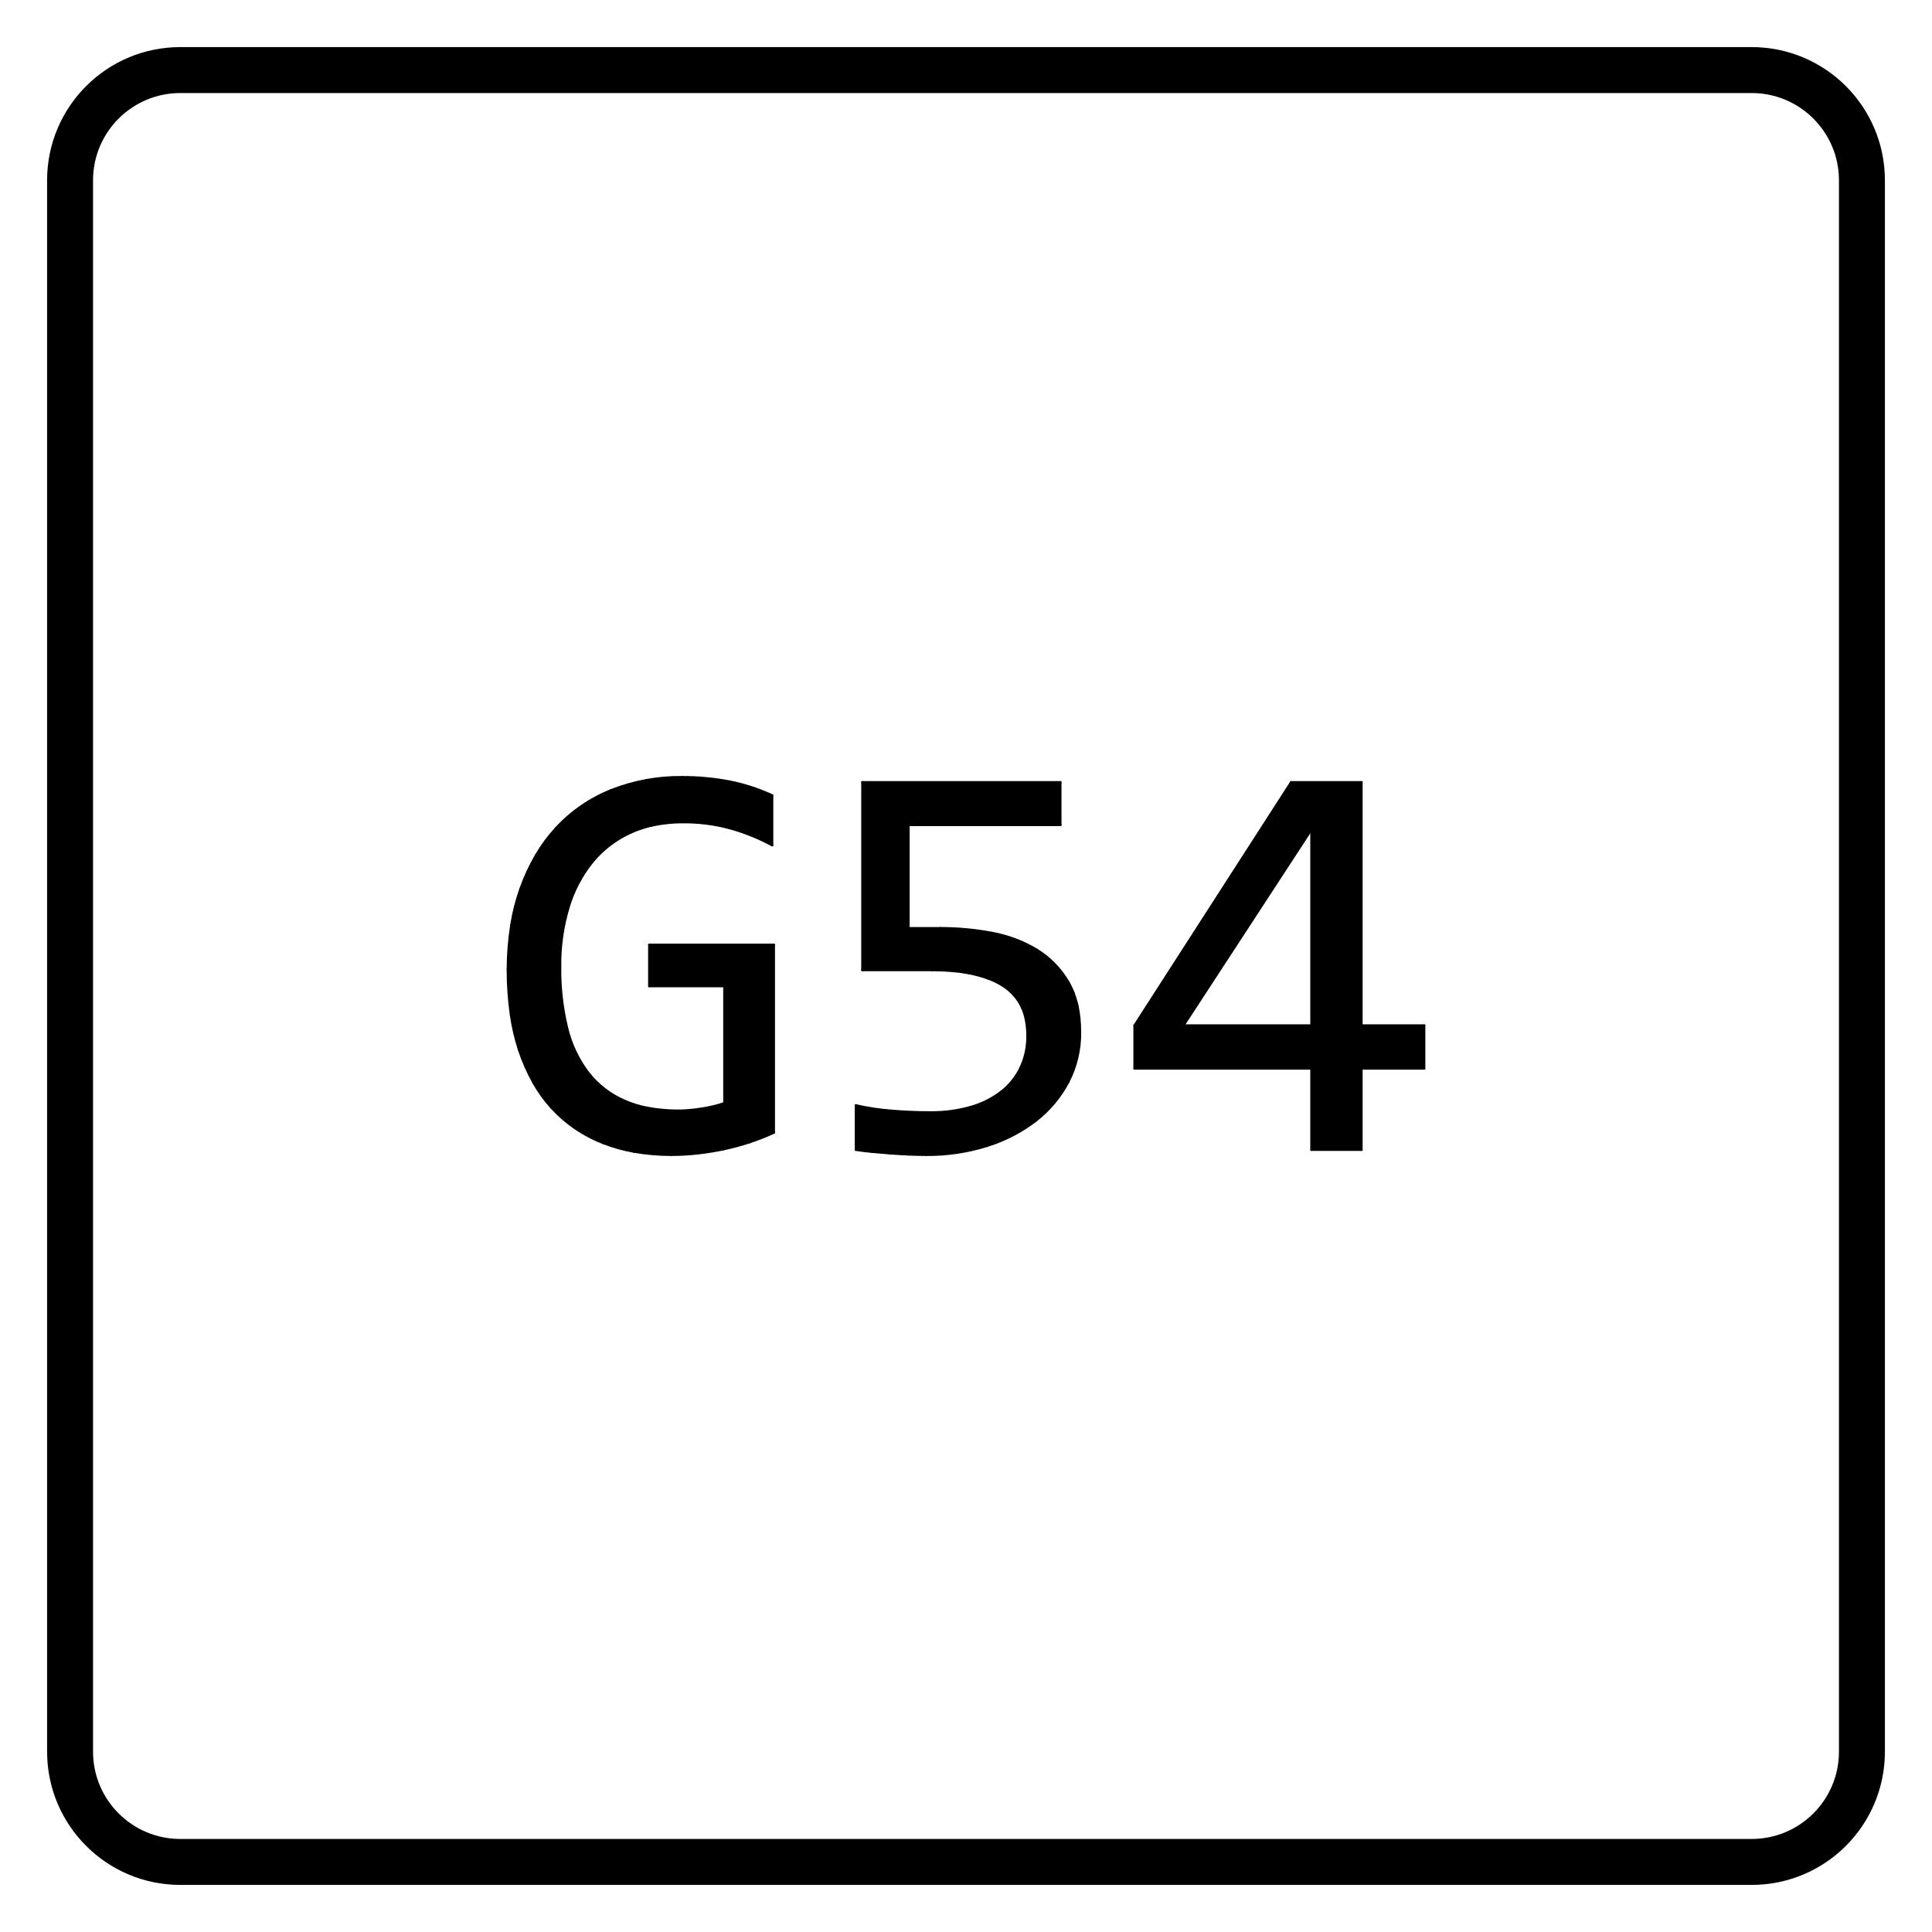
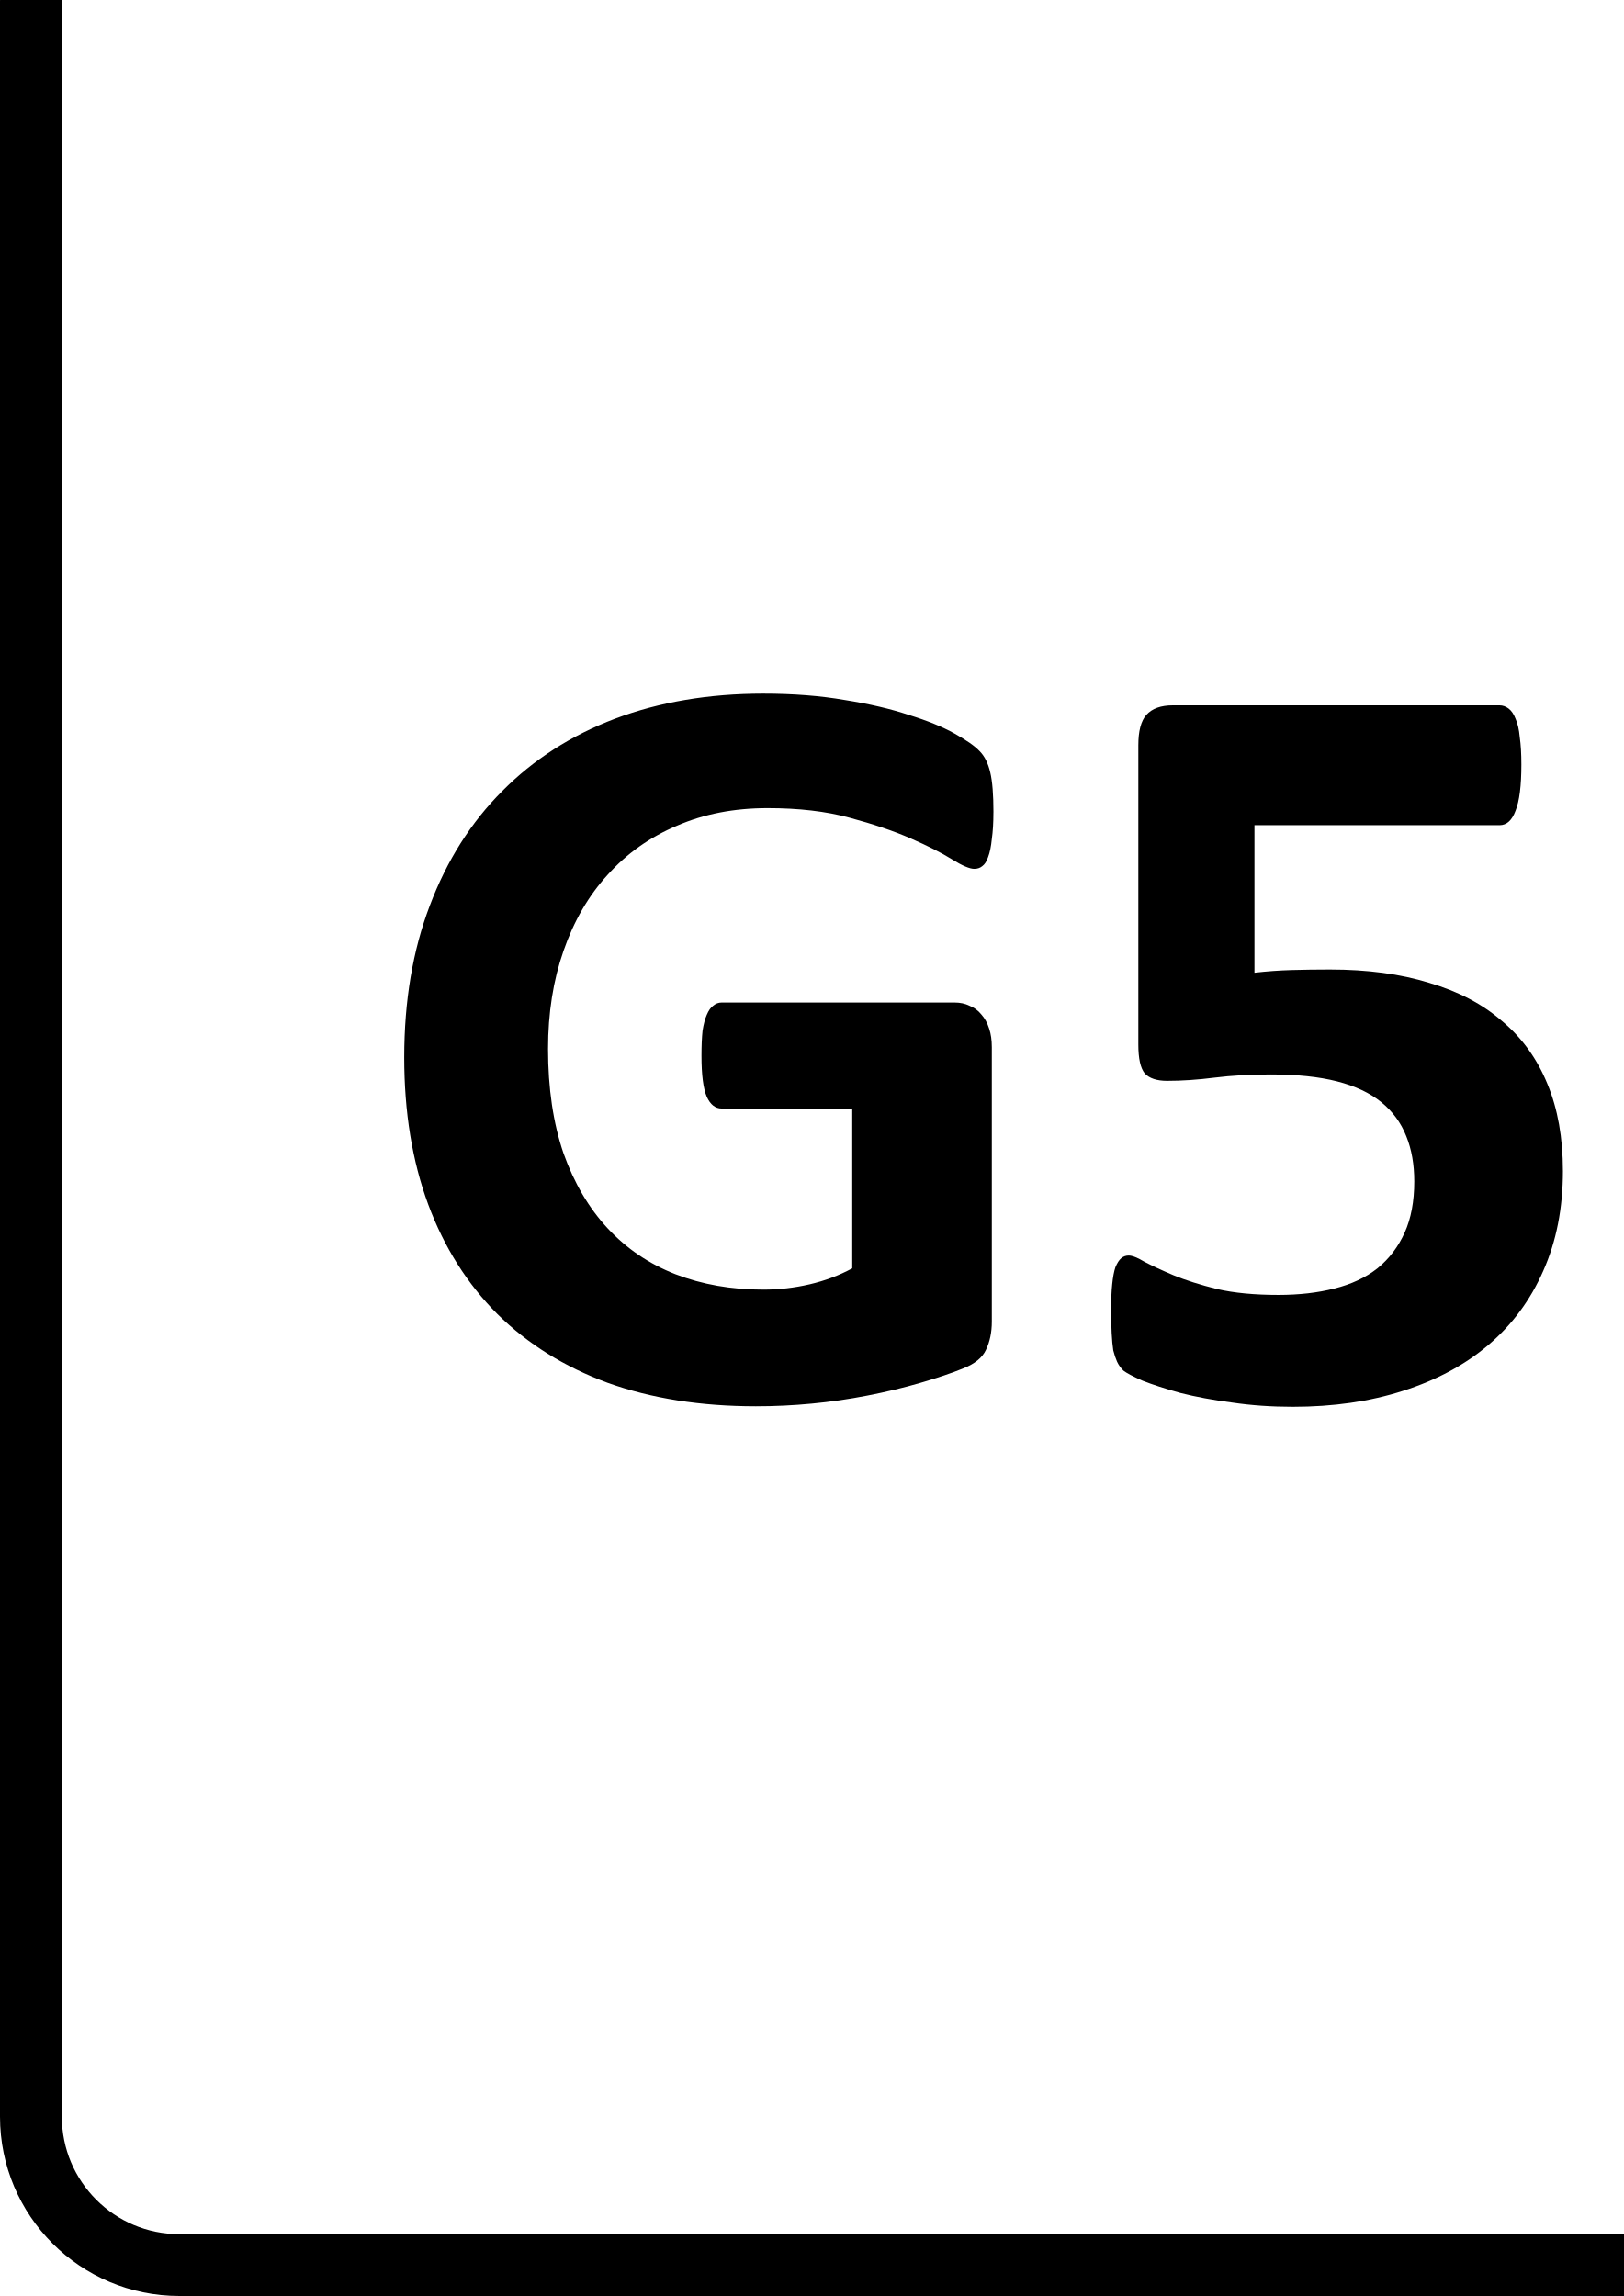
- <svg xmlns="http://www.w3.org/2000/svg" width="210.25mm" height="210.25mm" viewBox="-105.125 -105.125 210.25 210.25" version="1.1" style="stroke-linecap:round;stroke-linejoin:round;fill:none">
-   <g transform="scale(1,-1)">
-     <path d="M100,-85.5 L100,85.5 A14.5,14.5 0 0 1 85.5,100 L-85.5,100 A14.5,14.5 0 0 1 -100,85.5 L-100,-85.5 A14.5,14.5 0 0 1 -85.5,-100 L85.5,-100 A14.5,14.5 0 0 1 100,-85.5M-85.5,95 A9.5,9.5 0 0 1 -95,85.5 L-95,-85.5 A9.5,9.5 0 0 1 -85.5,-95 L85.5,-95 A9.5,9.5 0 0 1 95,-85.5 L95,85.5 A9.5,9.5 0 0 1 85.5,95 Z" style="fill:#000000;fill-rule:evenodd;" />
-     <path d="M12.41,-7.207 A11.473,11.473 0 0,0 11.125,-12.624" style="stroke:#000000;stroke-width:0.25;" />
-     <path d="M11.125,-12.624 A12.933,12.933 0 0,0 7.59,-16.832" style="stroke:#000000;stroke-width:0.25;" />
-     <path d="M7.59,-16.832 A16.871,16.871 0 0,0 2.28,-19.572" style="stroke:#000000;stroke-width:0.25;" />
-     <path d="M2.28,-19.572 A21.576,21.576 0 0,0 -4.33,-20.551" style="stroke:#000000;stroke-width:0.25;" />
-     <path d="M-4.33,-20.551 A42.927,42.927 0 0,0 -6.243,-20.505" style="stroke:#000000;stroke-width:0.25;" />
-     <path d="M-6.243,-20.505 A66.055,66.055 0 0,0 -8.278,-20.383" style="stroke:#000000;stroke-width:0.25;" />
-     <path d="M-8.278,-20.383 A102.483,102.483 0 0,0 -10.252,-20.214" style="stroke:#000000;stroke-width:0.25;" />
-     <path d="M-10.252,-20.214 A27.605,27.605 0 0,0 -11.982,-20" style="stroke:#000000;stroke-width:0.25;" />
-     <line x1="-11.982" y1="-20" x2="-11.982" y2="-15.165" style="stroke:#000000;stroke-width:0.25;" />
-     <path d="M-11.982,-15.165 A25.71,25.71 0 0,1 -8.202,-15.746" style="stroke:#000000;stroke-width:0.25;" />
-     <path d="M-8.202,-15.746 A49.972,49.972 0 0,1 -3.902,-15.93" style="stroke:#000000;stroke-width:0.25;" />
-     <path d="M-3.902,-15.93 A15.472,15.472 0 0,1 0.505,-15.348" style="stroke:#000000;stroke-width:0.25;" />
-     <path d="M0.505,-15.348 A9.846,9.846 0 0,1 3.841,-13.68" style="stroke:#000000;stroke-width:0.25;" />
-     <path d="M3.841,-13.68 A7.318,7.318 0 0,1 5.953,-11.048" style="stroke:#000000;stroke-width:0.25;" />
-     <path d="M5.953,-11.048 A7.993,7.993 0 0,1 6.687,-7.575" style="stroke:#000000;stroke-width:0.25;" />
-     <path d="M6.687,-7.575 A9.043,9.043 0 0,1 6.518,-5.836" style="stroke:#000000;stroke-width:0.25;" />
-     <path d="M6.518,-5.836 A5.985,5.985 0 0,1 6.082,-4.484" style="stroke:#000000;stroke-width:0.25;" />
-     <path d="M6.082,-4.484 A5.298,5.298 0 0,1 5.236,-3.188" style="stroke:#000000;stroke-width:0.25;" />
-     <path d="M5.236,-3.188 A5.756,5.756 0 0,1 4.009,-2.142" style="stroke:#000000;stroke-width:0.25;" />
-     <path d="M4.009,-2.142 A8.206,8.206 0 0,1 2.443,-1.369" style="stroke:#000000;stroke-width:0.25;" />
-     <path d="M2.443,-1.369 A13.486,13.486 0 0,1 0.285,-0.774" style="stroke:#000000;stroke-width:0.25;" />
-     <path d="M0.285,-0.774 A17.356,17.356 0 0,1 -1.482,-0.535" style="stroke:#000000;stroke-width:0.25;" />
-     <path d="M-1.482,-0.535 A26.6,26.6 0 0,1 -3.688,-0.444" style="stroke:#000000;stroke-width:0.25;" />
-     <line x1="-3.688" y1="-0.444" x2="-11.278" y2="-0.444" style="stroke:#000000;stroke-width:0.25;" />
-     <line x1="-11.278" y1="-0.444" x2="-11.278" y2="20" style="stroke:#000000;stroke-width:0.25;" />
-     <line x1="-11.278" y1="20" x2="10.268" y2="20" style="stroke:#000000;stroke-width:0.25;" />
-     <line x1="10.268" y1="20" x2="10.268" y2="15.348" style="stroke:#000000;stroke-width:0.25;" />
-     <line x1="10.268" y1="15.348" x2="-6.259" y2="15.348" style="stroke:#000000;stroke-width:0.25;" />
-     <line x1="-6.259" y1="15.348" x2="-6.259" y2="4.116" style="stroke:#000000;stroke-width:0.25;" />
-     <line x1="-6.259" y1="4.116" x2="-2.77" y2="4.116" style="stroke:#000000;stroke-width:0.25;" />
-     <path d="M-2.77,4.116 A29.787,29.787 0 0,0 2.831,3.596" style="stroke:#000000;stroke-width:0.25;" />
-     <path d="M2.831,3.596 A14.381,14.381 0 0,0 7.682,1.775" style="stroke:#000000;stroke-width:0.25;" />
-     <path d="M7.682,1.775 A10.024,10.024 0 0,0 11.109,-1.714" style="stroke:#000000;stroke-width:0.25;" />
-     <path d="M11.109,-1.714 A7.918,7.918 0 0,0 11.696,-2.925" style="stroke:#000000;stroke-width:0.25;" />
-     <path d="M11.696,-2.925 A9.939,9.939 0 0,0 12.128,-4.369" style="stroke:#000000;stroke-width:0.25;" />
-     <path d="M12.128,-4.369 A11.491,11.491 0 0,0 12.334,-5.675" style="stroke:#000000;stroke-width:0.25;" />
-     <path d="M12.334,-5.675 A15.47,15.47 0 0,0 12.41,-7.207" style="stroke:#000000;stroke-width:0.25;" />
-     <path d="M-21.094,13.145 A22.649,22.649 0 0,1 -25.685,14.996" style="stroke:#000000;stroke-width:0.25;" />
-     <path d="M-25.685,14.996 A19.068,19.068 0 0,1 -30.827,15.654" style="stroke:#000000;stroke-width:0.25;" />
-     <path d="M-30.827,15.654 A15.887,15.887 0 0,1 -33.942,15.346" style="stroke:#000000;stroke-width:0.25;" />
-     <path d="M-33.942,15.346 A11.606,11.606 0 0,1 -36.488,14.522" style="stroke:#000000;stroke-width:0.25;" />
-     <path d="M-36.488,14.522 A11.537,11.537 0 0,1 -40.666,11.324" style="stroke:#000000;stroke-width:0.25;" />
-     <path d="M-40.666,11.324 A14.502,14.502 0 0,1 -43.267,6.35" style="stroke:#000000;stroke-width:0.25;" />
-     <path d="M-43.267,6.35 A21.601,21.601 0 0,1 -44.17,-0.076" style="stroke:#000000;stroke-width:0.25;" />
-     <path d="M-44.17,-0.076 A26.929,26.929 0 0,1 -43.436,-6.657" style="stroke:#000000;stroke-width:0.25;" />
-     <path d="M-43.436,-6.657 A13.264,13.264 0 0,1 -41.14,-11.584" style="stroke:#000000;stroke-width:0.25;" />
-     <path d="M-41.14,-11.584 A10.091,10.091 0 0,1 -37.146,-14.675" style="stroke:#000000;stroke-width:0.25;" />
-     <path d="M-37.146,-14.675 A11.236,11.236 0 0,1 -34.65,-15.442" style="stroke:#000000;stroke-width:0.25;" />
-     <path d="M-34.65,-15.442 A18.446,18.446 0 0,1 -31.316,-15.746" style="stroke:#000000;stroke-width:0.25;" />
-     <path d="M-31.316,-15.746 A13.914,13.914 0 0,1 -30.061,-15.685" style="stroke:#000000;stroke-width:0.25;" />
-     <path d="M-30.061,-15.685 A20.22,20.22 0 0,1 -28.715,-15.516" style="stroke:#000000;stroke-width:0.25;" />
-     <path d="M-28.715,-15.516 A16.29,16.29 0 0,1 -27.414,-15.256" style="stroke:#000000;stroke-width:0.25;" />
-     <path d="M-27.414,-15.256 A9.839,9.839 0 0,1 -26.297,-14.92" style="stroke:#000000;stroke-width:0.25;" />
-     <line x1="-26.297" y1="-14.92" x2="-26.297" y2="-2.188" style="stroke:#000000;stroke-width:0.25;" />
-     <line x1="-26.297" y1="-2.188" x2="-34.469" y2="-2.188" style="stroke:#000000;stroke-width:0.25;" />
-     <line x1="-34.469" y1="-2.188" x2="-34.469" y2="2.311" style="stroke:#000000;stroke-width:0.25;" />
-     <line x1="-34.469" y1="2.311" x2="-20.911" y2="2.311" style="stroke:#000000;stroke-width:0.25;" />
-     <line x1="-20.911" y1="2.311" x2="-20.911" y2="-18.133" style="stroke:#000000;stroke-width:0.25;" />
-     <path d="M-20.911,-18.133 A24.636,24.636 0 0,0 -23.558,-19.174" style="stroke:#000000;stroke-width:0.25;" />
-     <path d="M-23.558,-19.174 A26.557,26.557 0 0,0 -26.404,-19.939" style="stroke:#000000;stroke-width:0.25;" />
-     <path d="M-26.404,-19.939 A28.845,28.845 0 0,0 -29.296,-20.398" style="stroke:#000000;stroke-width:0.25;" />
-     <path d="M-29.296,-20.398 A26.336,26.336 0 0,0 -32.081,-20.551" style="stroke:#000000;stroke-width:0.25;" />
-     <path d="M-32.081,-20.551 A23.552,23.552 0 0,0 -36.117,-20.203" style="stroke:#000000;stroke-width:0.25;" />
-     <path d="M-36.117,-20.203 A17.425,17.425 0 0,0 -39.472,-19.265" style="stroke:#000000;stroke-width:0.25;" />
-     <path d="M-39.472,-19.265 A14.756,14.756 0 0,0 -45.073,-15.455" style="stroke:#000000;stroke-width:0.25;" />
-     <path d="M-45.073,-15.455 A14.829,14.829 0 0,0 -47.047,-12.733" style="stroke:#000000;stroke-width:0.25;" />
-     <path d="M-47.047,-12.733 A19.95,19.95 0 0,0 -48.623,-9.166" style="stroke:#000000;stroke-width:0.25;" />
-     <path d="M-48.623,-9.166 A22.201,22.201 0 0,0 -49.516,-5.346" style="stroke:#000000;stroke-width:0.25;" />
-     <path d="M-49.516,-5.346 A34.844,34.844 0 0,0 -49.863,-0.444" style="stroke:#000000;stroke-width:0.25;" />
-     <path d="M-49.863,-0.444 A31.553,31.553 0 0,0 -49.486,4.419" style="stroke:#000000;stroke-width:0.25;" />
-     <path d="M-49.486,4.419 A22.197,22.197 0 0,0 -48.485,8.386" style="stroke:#000000;stroke-width:0.25;" />
-     <path d="M-48.485,8.386 A21.432,21.432 0 0,0 -46.769,12.084" style="stroke:#000000;stroke-width:0.25;" />
-     <path d="M-46.769,12.084 A16.928,16.928 0 0,0 -44.614,14.996" style="stroke:#000000;stroke-width:0.25;" />
-     <path d="M-44.614,14.996 A16.462,16.462 0 0,0 -38.615,19.128" style="stroke:#000000;stroke-width:0.25;" />
-     <path d="M-38.615,19.128 A20.354,20.354 0 0,0 -30.888,20.551" style="stroke:#000000;stroke-width:0.25;" />
-     <path d="M-30.888,20.551 A26.75,26.75 0 0,0 -25.762,20.076" style="stroke:#000000;stroke-width:0.25;" />
-     <path d="M-25.762,20.076 A20.142,20.142 0 0,0 -21.094,18.562" style="stroke:#000000;stroke-width:0.25;" />
-     <line x1="-21.094" y1="18.562" x2="-21.094" y2="13.145" style="stroke:#000000;stroke-width:0.25;" />
-     <line x1="37.59" y1="14.858" x2="23.665" y2="-6.473" style="stroke:#000000;stroke-width:0.25;" />
-     <line x1="23.665" y1="-6.473" x2="37.59" y2="-6.473" style="stroke:#000000;stroke-width:0.25;" />
-     <line x1="37.59" y1="-6.473" x2="37.59" y2="14.858" style="stroke:#000000;stroke-width:0.25;" />
-     <line x1="49.863" y1="-11.155" x2="43.038" y2="-11.155" style="stroke:#000000;stroke-width:0.25;" />
-     <line x1="43.038" y1="-11.155" x2="43.038" y2="-20" style="stroke:#000000;stroke-width:0.25;" />
-     <line x1="43.038" y1="-20" x2="37.59" y2="-20" style="stroke:#000000;stroke-width:0.25;" />
-     <line x1="37.59" y1="-20" x2="37.59" y2="-11.155" style="stroke:#000000;stroke-width:0.25;" />
-     <line x1="37.59" y1="-11.155" x2="18.34" y2="-11.155" style="stroke:#000000;stroke-width:0.25;" />
-     <line x1="18.34" y1="-11.155" x2="18.34" y2="-6.473" style="stroke:#000000;stroke-width:0.25;" />
-     <line x1="18.34" y1="-6.473" x2="35.387" y2="20" style="stroke:#000000;stroke-width:0.25;" />
-     <line x1="35.387" y1="20" x2="43.038" y2="20" style="stroke:#000000;stroke-width:0.25;" />
-     <line x1="43.038" y1="20" x2="43.038" y2="-6.473" style="stroke:#000000;stroke-width:0.25;" />
-     <line x1="43.038" y1="-6.473" x2="49.863" y2="-6.473" style="stroke:#000000;stroke-width:0.25;" />
-     <line x1="49.863" y1="-6.473" x2="49.863" y2="-11.155" style="stroke:#000000;stroke-width:0.25;" />
-     <path d="M49.863,-6.473 L49.863,-11.155 L43.038,-11.155 L43.038,-20 L37.59,-20 L37.59,-11.155 L18.34,-11.155 L18.34,-6.473 L35.387,20 L43.038,20 L43.038,-6.473 ZM37.59,-6.473 L37.59,14.858 L23.665,-6.473 ZM-21.094,18.562 L-21.094,13.145 A22.649,22.649 0 0 1 -25.685,14.996 A19.068,19.068 0 0 1 -30.827,15.654 A15.887,15.887 0 0 1 -33.942,15.346 A11.606,11.606 0 0 1 -36.488,14.522 A11.537,11.537 0 0 1 -40.666,11.324 A14.502,14.502 0 0 1 -43.267,6.35 A21.601,21.601 0 0 1 -44.17,-0.076 A26.929,26.929 0 0 1 -43.436,-6.657 A13.264,13.264 0 0 1 -41.14,-11.584 A10.091,10.091 0 0 1 -37.146,-14.675 A11.236,11.236 0 0 1 -34.65,-15.442 A18.446,18.446 0 0 1 -31.316,-15.746 A13.914,13.914 0 0 1 -30.061,-15.685 A20.22,20.22 0 0 1 -28.715,-15.516 A16.29,16.29 0 0 1 -27.414,-15.256 A9.839,9.839 0 0 1 -26.297,-14.92 L-26.297,-2.188 L-34.469,-2.188 L-34.469,2.311 L-20.911,2.311 L-20.911,-18.133 A24.636,24.636 0 0 0 -23.558,-19.174 A26.557,26.557 0 0 0 -26.404,-19.939 A28.845,28.845 0 0 0 -29.296,-20.398 A26.336,26.336 0 0 0 -32.081,-20.551 A23.552,23.552 0 0 0 -36.117,-20.203 A17.425,17.425 0 0 0 -39.472,-19.265 A14.756,14.756 0 0 0 -45.073,-15.455 A14.829,14.829 0 0 0 -47.047,-12.733 A19.95,19.95 0 0 0 -48.623,-9.166 A22.201,22.201 0 0 0 -49.516,-5.346 A34.844,34.844 0 0 0 -49.863,-0.444 A31.553,31.553 0 0 0 -49.486,4.419 A22.197,22.197 0 0 0 -48.485,8.386 A21.432,21.432 0 0 0 -46.769,12.084 A16.928,16.928 0 0 0 -44.614,14.996 A16.462,16.462 0 0 0 -38.615,19.128 A20.354,20.354 0 0 0 -30.888,20.551 A26.75,26.75 0 0 0 -25.762,20.076 A20.142,20.142 0 0 0 -21.094,18.562M12.334,-5.675 A15.47,15.47 0 0 0 12.41,-7.207 A11.473,11.473 0 0 0 11.125,-12.624 A12.933,12.933 0 0 0 7.59,-16.832 A16.871,16.871 0 0 0 2.28,-19.572 A21.576,21.576 0 0 0 -4.33,-20.551 A42.927,42.927 0 0 0 -6.243,-20.505 A66.055,66.055 0 0 0 -8.278,-20.383 A102.483,102.483 0 0 0 -10.252,-20.214 A27.605,27.605 0 0 0 -11.982,-20 L-11.982,-15.165 A25.71,25.71 0 0 1 -8.202,-15.746 A49.972,49.972 0 0 1 -3.902,-15.93 A15.472,15.472 0 0 1 0.505,-15.348 A9.846,9.846 0 0 1 3.841,-13.68 A7.318,7.318 0 0 1 5.953,-11.048 A7.993,7.993 0 0 1 6.687,-7.575 A9.043,9.043 0 0 1 6.518,-5.836 A5.985,5.985 0 0 1 6.082,-4.484 A5.298,5.298 0 0 1 5.236,-3.188 A5.756,5.756 0 0 1 4.009,-2.142 A8.206,8.206 0 0 1 2.443,-1.369 A13.486,13.486 0 0 1 0.285,-0.774 A17.356,17.356 0 0 1 -1.482,-0.535 A26.6,26.6 0 0 1 -3.688,-0.444 L-11.278,-0.444 L-11.278,20 L10.268,20 L10.268,15.348 L-6.259,15.348 L-6.259,4.116 L-2.77,4.116 A29.787,29.787 0 0 0 2.831,3.596 A14.381,14.381 0 0 0 7.682,1.775 A10.024,10.024 0 0 0 11.109,-1.714 A7.918,7.918 0 0 0 11.696,-2.925 A9.939,9.939 0 0 0 12.128,-4.369 A11.491,11.491 0 0 0 12.334,-5.675" style="fill:#000000;fill-rule:evenodd;" />
+ <svg xmlns="http://www.w3.org/2000/svg" width="210mm" height="297mm" viewBox="0 0 210 297" version="1.1" id="svg8">
+   <defs id="defs2" />
+   <g id="layer1">
+     <g style="fill:none;stroke-linecap:round;stroke-linejoin:round" id="g1222" transform="matrix(1.5,0,0,1.5,150,147)">
+       <g id="g1079" transform="scale(1,-1)">
+         <path id="path815" style="fill:#000000;fill-rule:evenodd;stroke-width:1.067" d="m 113.333,-84.533 v 182.4 A 15.467,15.467 0 0 1 97.867,113.333 h -182.4 A 15.467,15.467 0 0 1 -100,97.867 v -182.4 A 15.467,15.467 0 0 1 -84.533,-100 h 182.4 a 15.467,15.467 0 0 1 15.467,15.467 M -84.533,108 A 10.133,10.133 0 0 1 -94.667,97.867 v -182.4 a 10.133,10.133 0 0 1 10.133,-10.133 h 182.4 A 10.133,10.133 0 0 1 108,-84.533 v 182.4 A 10.133,10.133 0 0 1 97.867,108 Z" />
+         <g aria-label="G54" transform="scale(1,-1)" style="font-style:normal;font-weight:normal;font-size:94.074px;line-height:125%;font-family:sans-serif;letter-spacing:0px;word-spacing:0px;fill:#000000;fill-opacity:1;stroke:none;stroke-width:0.176px;stroke-linecap:butt;stroke-linejoin:miter;stroke-opacity:1" id="text1226">
+           <path d="m -14.345,-27.944 q 0,1.332 -0.138,2.297 -0.092,0.965 -0.322,1.562 -0.184,0.551 -0.505,0.781 -0.276,0.23 -0.689,0.23 -0.597,0 -1.929,-0.827 -1.332,-0.827 -3.537,-1.791 -2.205,-0.965 -5.282,-1.791 -3.032,-0.827 -7.074,-0.827 -4.318,0 -7.809,1.516 -3.491,1.47 -5.971,4.226 -2.48,2.71 -3.813,6.569 -1.332,3.813 -1.332,8.452 0,5.099 1.332,9.003 1.378,3.859 3.813,6.477 2.435,2.618 5.834,3.95 3.445,1.332 7.579,1.332 2.021,0 3.996,-0.459 1.975,-0.459 3.675,-1.378 V -2.404 h -11.254 q -0.827,0 -1.286,-1.011 -0.459,-1.056 -0.459,-3.537 0,-1.286 0.092,-2.159 0.138,-0.873 0.367,-1.378 0.23,-0.551 0.551,-0.781 0.322,-0.276 0.735,-0.276 h 20.073 q 0.735,0 1.286,0.276 0.597,0.23 1.011,0.735 0.459,0.505 0.689,1.24 0.23,0.689 0.23,1.608 V 15.97 q 0,1.378 -0.505,2.435 -0.459,1.011 -1.975,1.608 -1.47,0.597 -3.675,1.24 -2.205,0.643 -4.593,1.102 -2.343,0.459 -4.777,0.689 -2.389,0.23 -4.823,0.23 -7.12,0 -12.77,-2.021 -5.604,-2.067 -9.508,-5.926 -3.904,-3.904 -5.971,-9.463 -2.067,-5.604 -2.067,-12.678 0,-7.304 2.205,-13.091 2.205,-5.834 6.247,-9.876 4.042,-4.088 9.738,-6.247 5.742,-2.159 12.77,-2.159 3.859,0 7.028,0.551 3.169,0.505 5.512,1.286 2.389,0.735 3.95,1.608 1.562,0.873 2.159,1.516 0.643,0.643 0.919,1.837 0.276,1.148 0.276,3.445 z" style="font-style:normal;font-variant:normal;font-weight:bold;font-stretch:normal;font-family:Calibri;-inkscape-font-specification:'Calibri Bold';stroke-width:0.176px" id="path1260" />
+           <path d="m 34.759,2.97 q 0,4.823 -1.7,8.636 -1.654,3.767 -4.731,6.385 -3.032,2.572 -7.35,3.95 -4.272,1.378 -9.508,1.378 -2.756,0 -5.237,-0.367 -2.48,-0.322 -4.456,-0.827 -1.975,-0.551 -3.261,-1.056 -1.24,-0.551 -1.654,-0.873 -0.367,-0.367 -0.551,-0.781 -0.184,-0.413 -0.322,-0.965 -0.092,-0.597 -0.138,-1.47 -0.046,-0.873 -0.046,-2.067 0,-1.286 0.092,-2.159 0.092,-0.919 0.276,-1.47 0.23,-0.551 0.505,-0.781 0.276,-0.23 0.643,-0.23 0.459,0 1.378,0.551 0.965,0.505 2.48,1.148 1.562,0.643 3.767,1.194 2.205,0.505 5.282,0.505 2.664,0 4.823,-0.551 2.205,-0.551 3.721,-1.746 1.516,-1.24 2.343,-3.078 0.827,-1.837 0.827,-4.41 0,-2.205 -0.689,-3.904 Q 20.565,-1.761 19.095,-2.955 17.625,-4.149 15.283,-4.747 12.94,-5.344 9.587,-5.344 q -2.664,0 -4.869,0.276 -2.159,0.276 -4.088,0.276 -1.332,0 -1.929,-0.643 -0.551,-0.689 -0.551,-2.48 v -25.815 q 0,-1.837 0.689,-2.618 0.735,-0.827 2.297,-0.827 H 29.293 q 0.413,0 0.781,0.276 0.367,0.276 0.597,0.873 0.276,0.597 0.367,1.608 0.138,0.965 0.138,2.343 0,2.756 -0.505,3.996 -0.459,1.24 -1.378,1.24 H 8.163 v 12.724 q 1.608,-0.184 3.169,-0.23 1.608,-0.046 3.353,-0.046 4.823,0 8.544,1.148 3.767,1.102 6.293,3.307 2.572,2.159 3.904,5.42 1.332,3.215 1.332,7.487 z" style="font-style:normal;font-variant:normal;font-weight:bold;font-stretch:normal;font-family:Calibri;-inkscape-font-specification:'Calibri Bold';stroke-width:0.176px" id="path1262" />
+           <path d="m 84.92,5.175 q 0,2.343 -0.505,3.583 -0.459,1.194 -1.286,1.194 H 77.846 V 20.701 q 0,0.459 -0.276,0.827 -0.276,0.322 -0.965,0.551 -0.689,0.23 -1.791,0.322 -1.102,0.138 -2.848,0.138 -1.654,0 -2.802,-0.138 -1.102,-0.092 -1.791,-0.322 -0.643,-0.23 -0.919,-0.551 -0.23,-0.367 -0.23,-0.827 V 9.952 h -22.738 q -0.643,0 -1.148,-0.138 Q 41.833,9.631 41.465,9.08 41.144,8.483 40.96,7.426 40.822,6.324 40.822,4.532 q 0,-1.47 0.046,-2.526 0.092,-1.102 0.23,-1.975 0.184,-0.873 0.459,-1.654 0.322,-0.781 0.781,-1.654 L 60.804,-35.844 q 0.23,-0.413 0.781,-0.689 0.551,-0.322 1.516,-0.505 1.011,-0.23 2.526,-0.322 1.516,-0.092 3.675,-0.092 2.343,0 3.996,0.138 1.654,0.092 2.618,0.367 1.011,0.23 1.47,0.597 0.459,0.367 0.459,0.873 V 0.306 h 5.282 q 0.735,0 1.24,1.148 Q 84.92,2.557 84.92,5.175 Z M 66.224,-27.025 h -0.092 L 50.469,0.306 h 15.756 z" style="font-style:normal;font-variant:normal;font-weight:bold;font-stretch:normal;font-family:Calibri;-inkscape-font-specification:'Calibri Bold';stroke-width:0.176px" id="path1264" />
+         </g>
+       </g>
+     </g>
  </g>
</svg>
